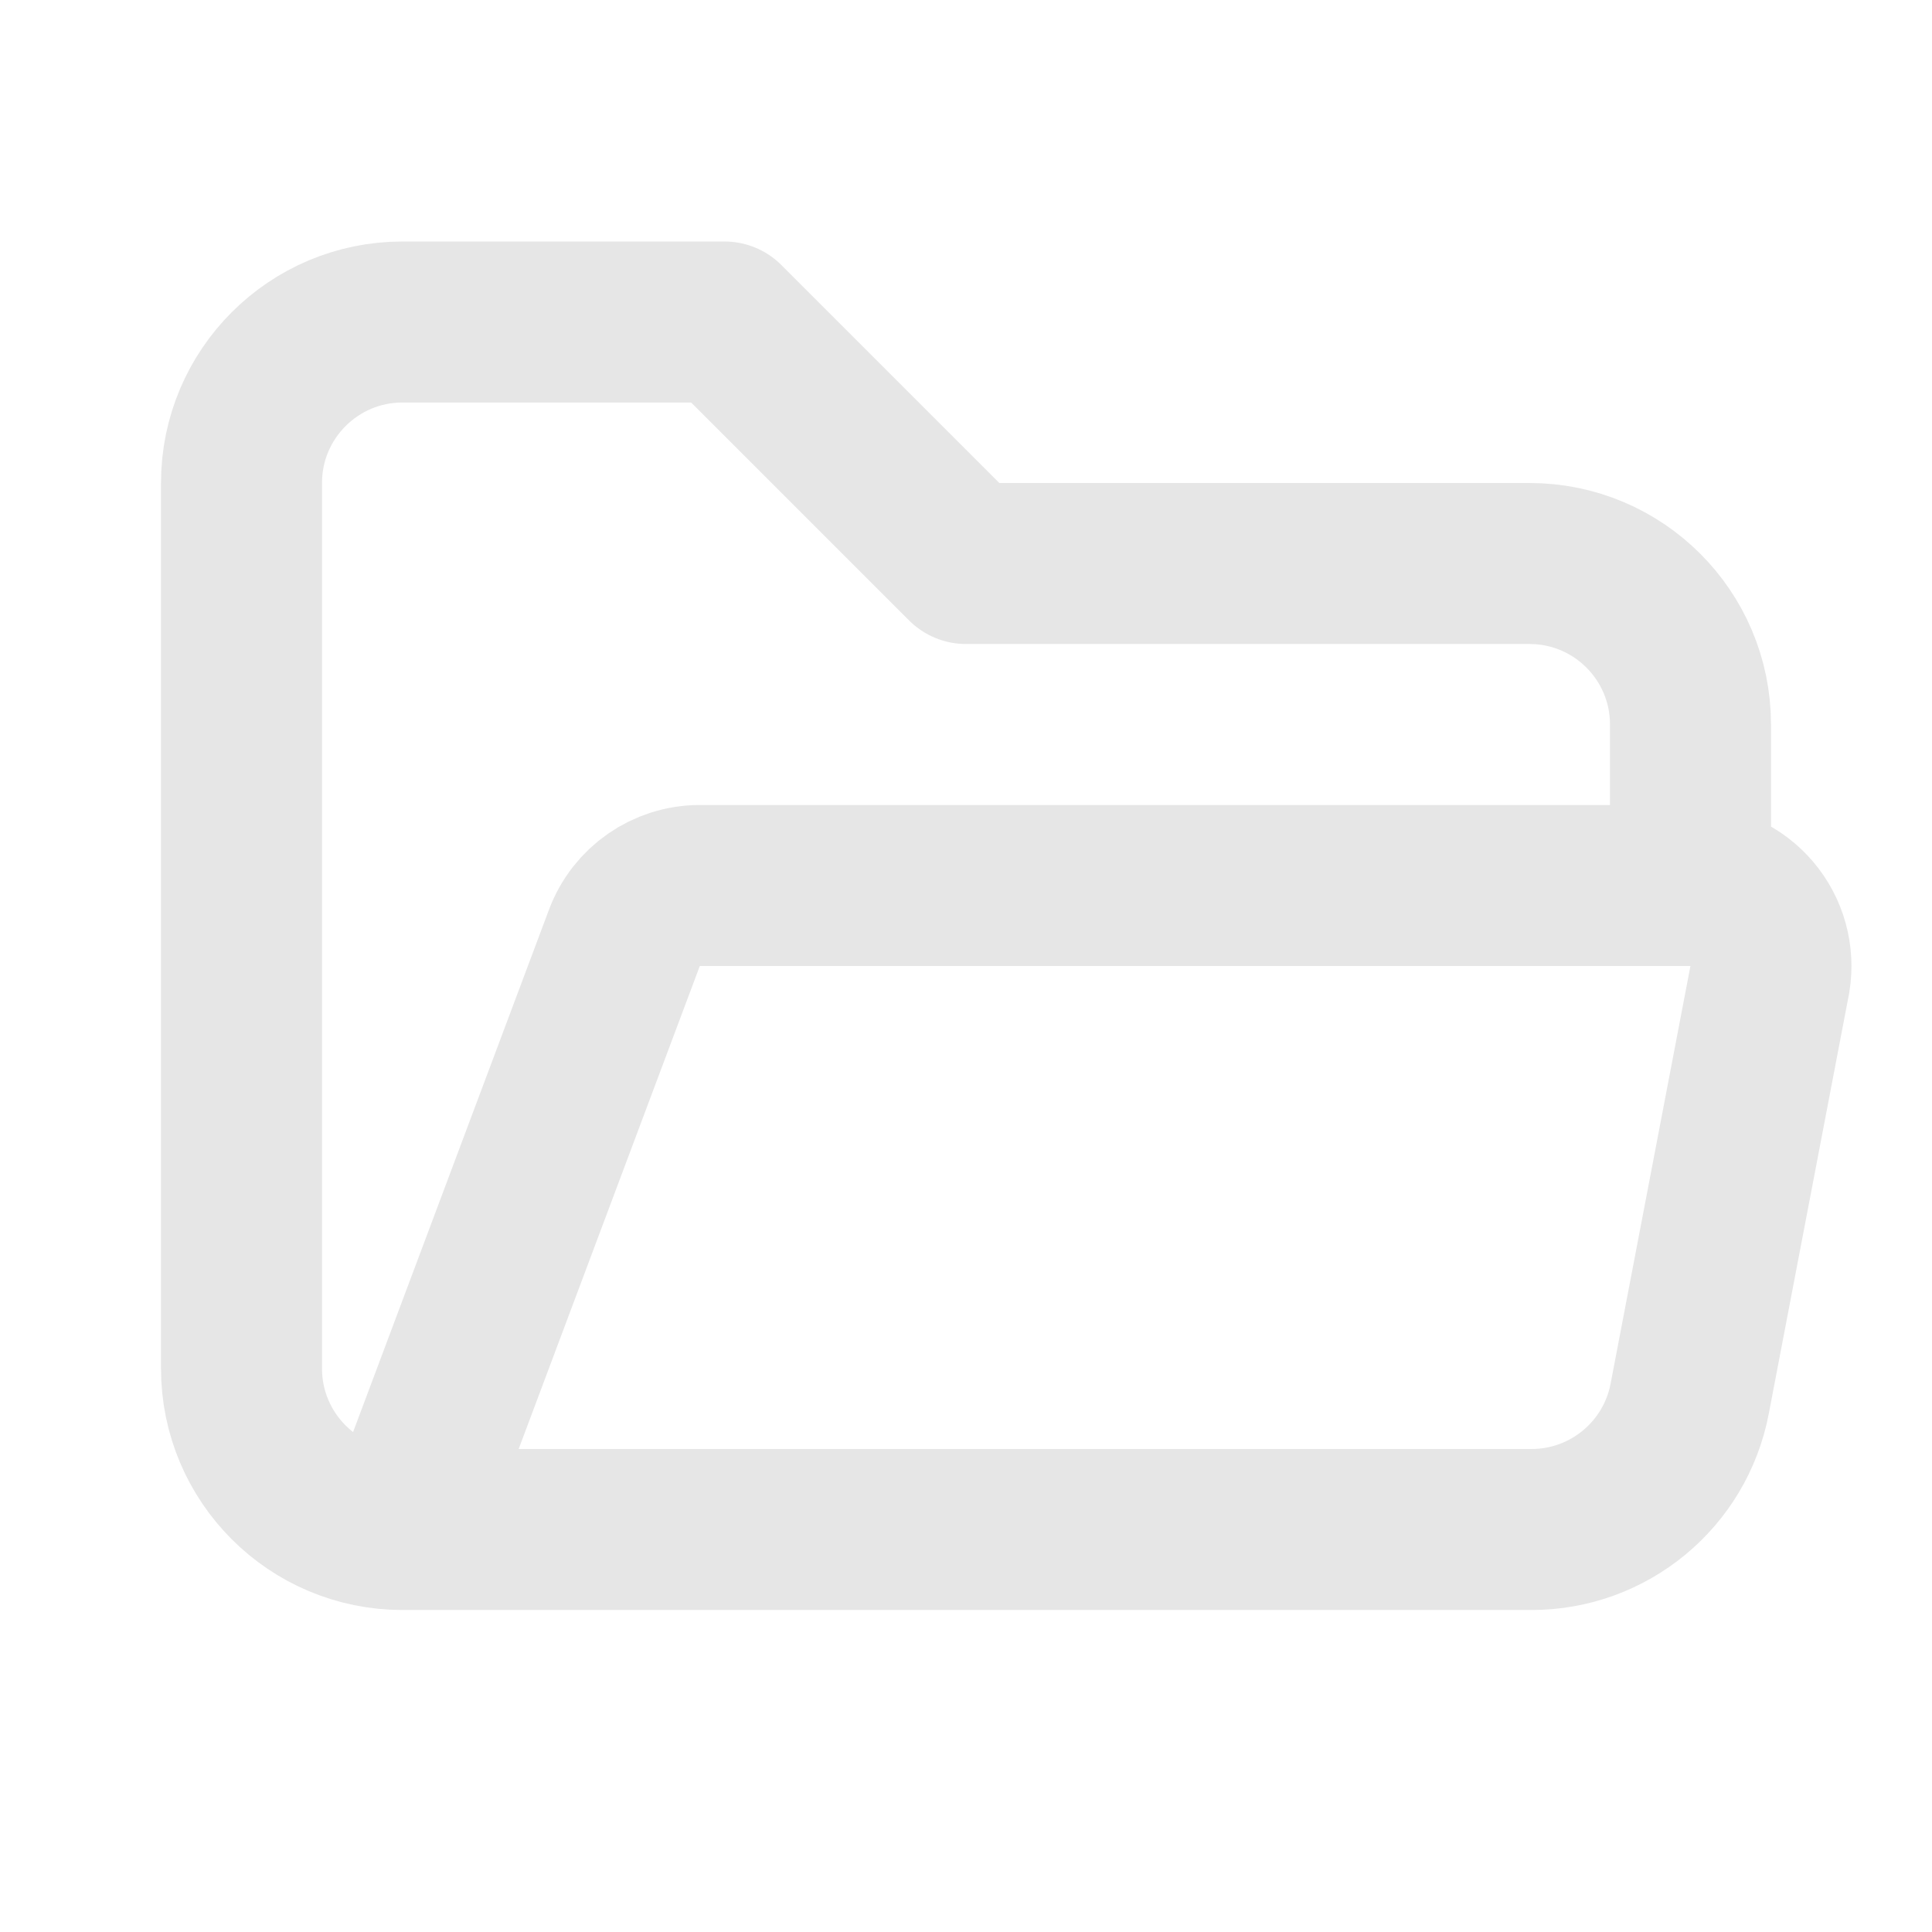
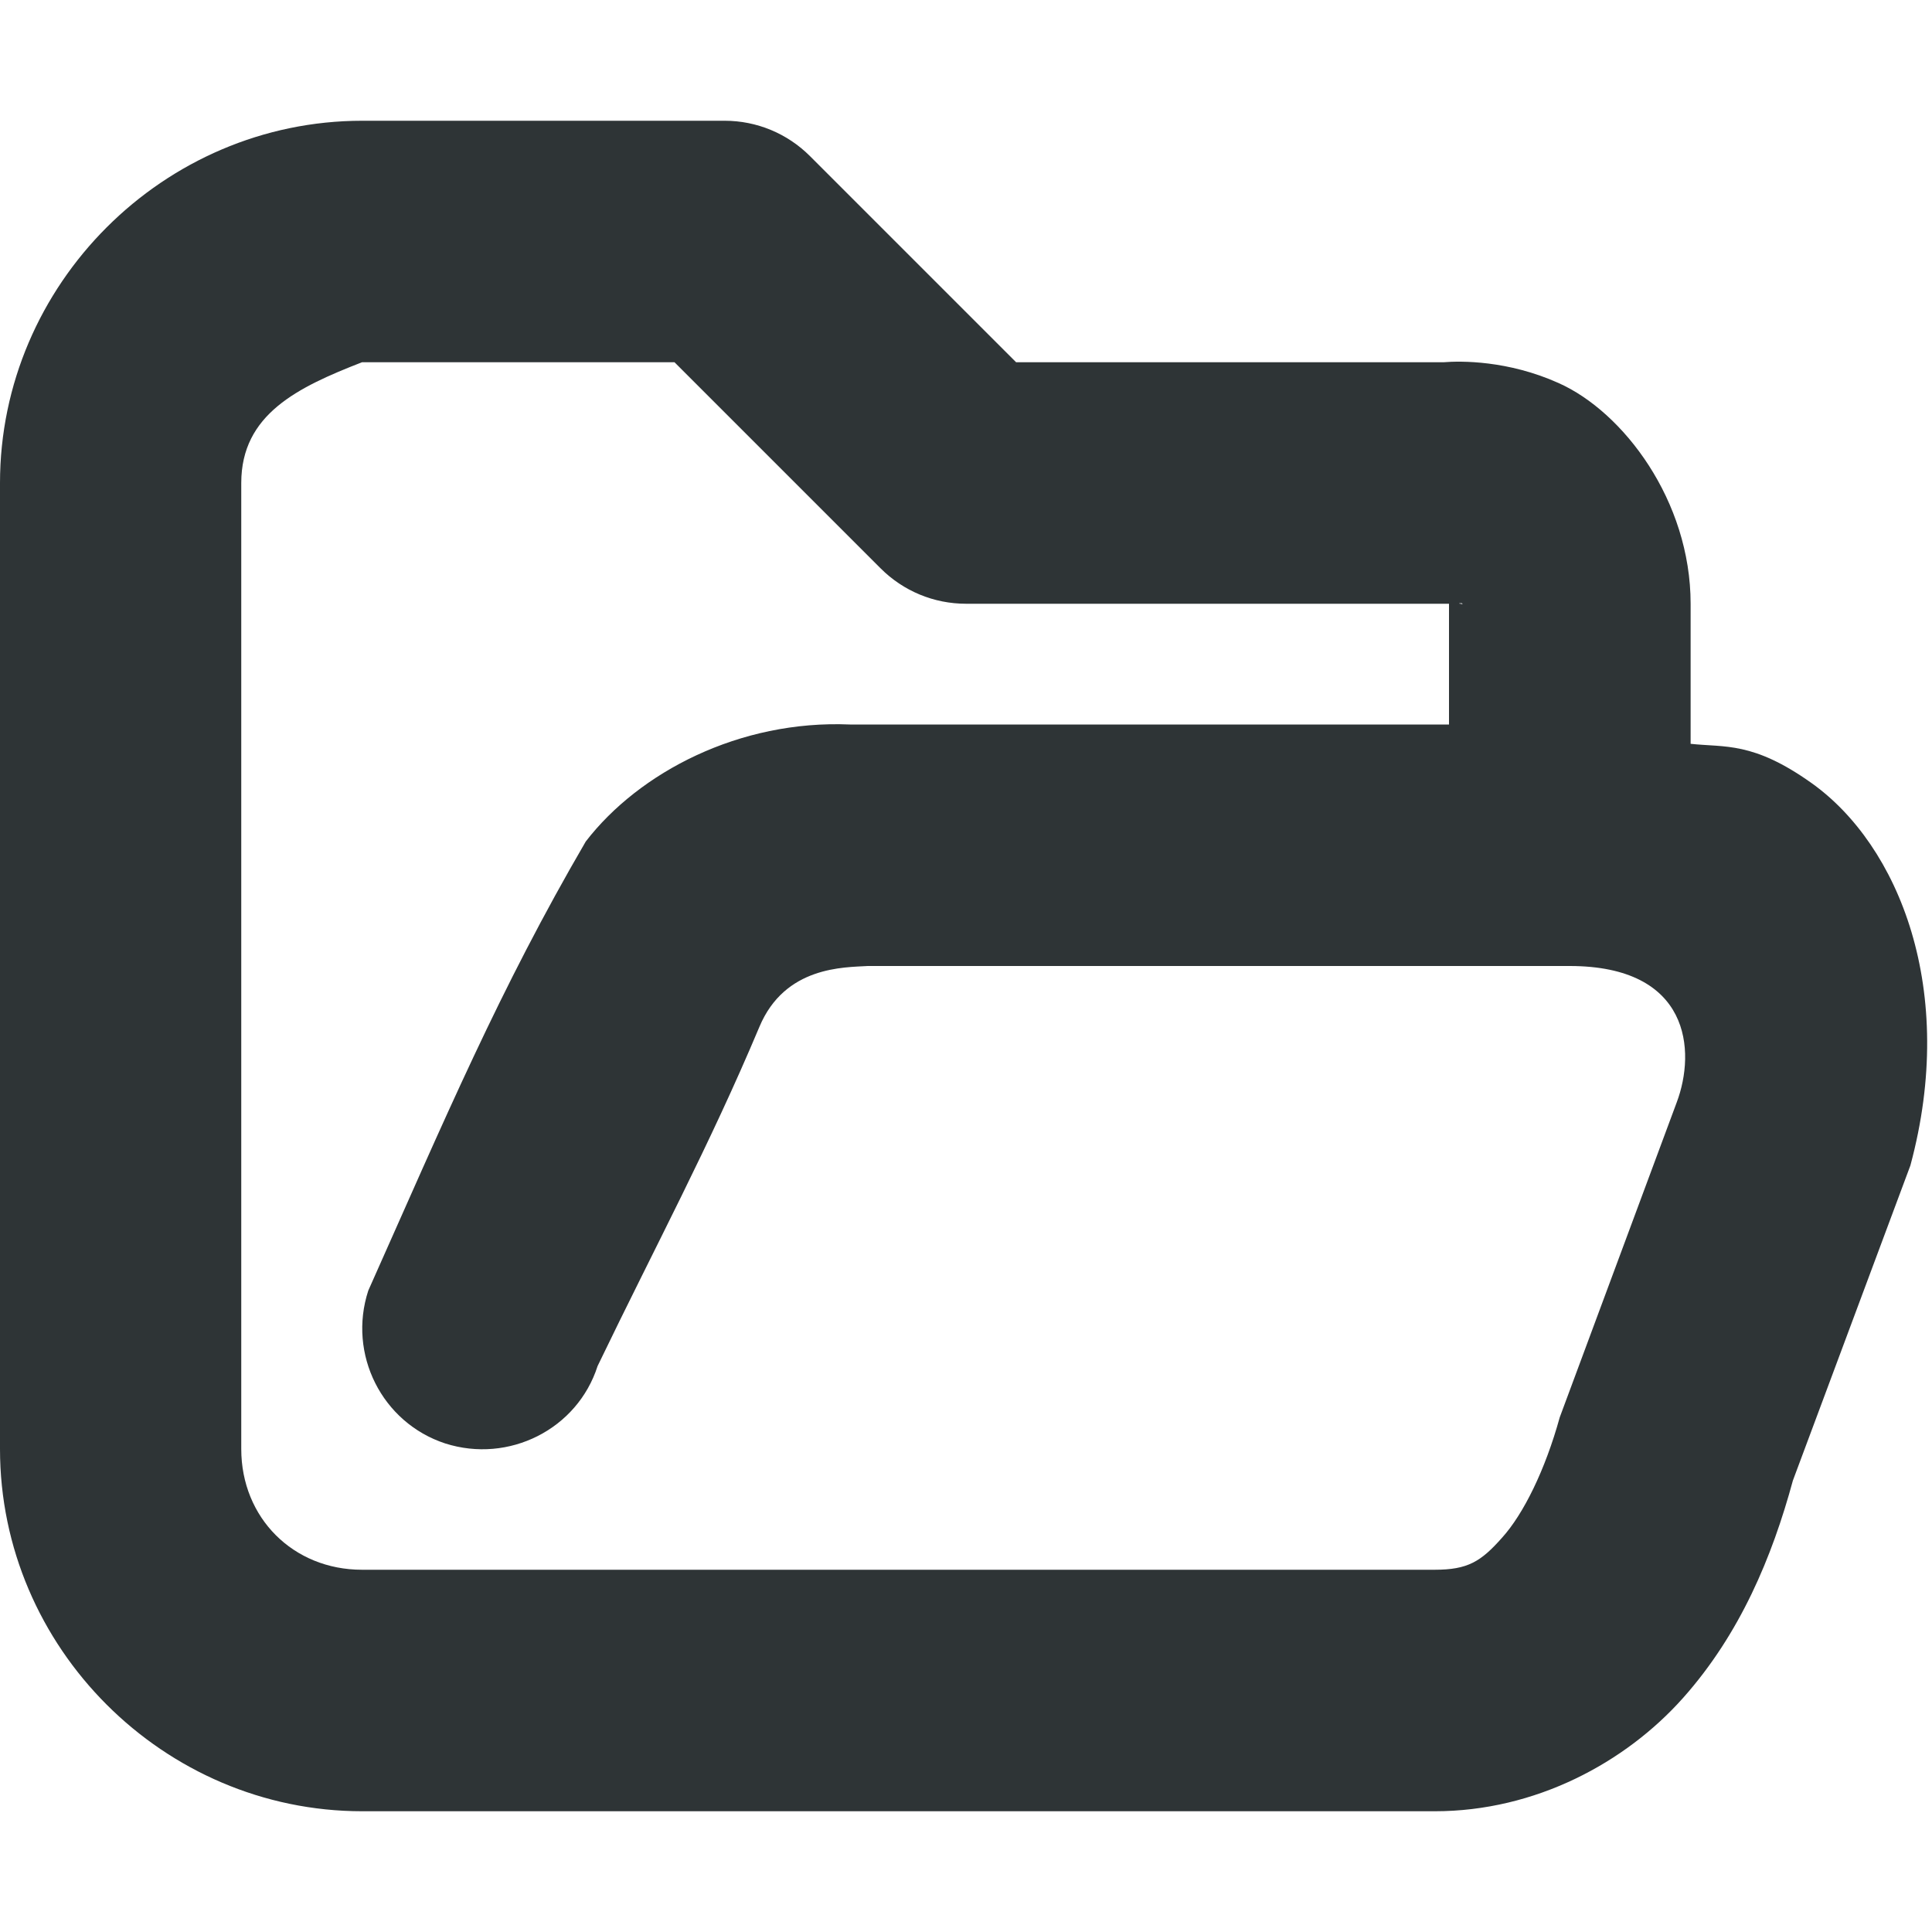
- <svg xmlns="http://www.w3.org/2000/svg" width="24" height="24" viewBox="0 0 24 24" fill="none" stroke="#e6e6e6" stroke-width="2" stroke-linecap="round" stroke-linejoin="round">
-   <path d="M5 19l2.757 -7.351a1 1 0 0 1 .936 -.649h12.307a1 1 0 0 1 .986 1.164l-.996 5.211a2 2 0 0 1 -1.964 1.625h-14.026a2 2 0 0 1 -2 -2v-11a2 2 0 0 1 2 -2h4l3 3h7a2 2 0 0 1 2 2v2" />
+ <svg xmlns="http://www.w3.org/2000/svg" height="16px" viewBox="0 0 16 16" width="16px">
+   <path d="m 3 1 c -1.645 0 -3 1.355 -3 3 v 8 c 0 1.645 1.355 3 3 3 h 8.883 c 0.832 0 1.578 -0.402 2.055 -0.938 c 0.473 -0.531 0.738 -1.168 0.91 -1.801 l 0.973 -2.609 c 0.391 -1.449 -0.094 -2.652 -0.82 -3.168 c -0.484 -0.344 -0.715 -0.293 -1 -0.324 v -1.16 c 0 -0.855 -0.559 -1.59 -1.094 -1.828 c -0.418 -0.188 -0.809 -0.184 -0.953 -0.172 h -3.539 l -1.707 -1.707 c -0.188 -0.188 -0.441 -0.293 -0.707 -0.293 z m 0 2 h 2.586 l 1.707 1.707 c 0.188 0.188 0.441 0.293 0.707 0.293 h 4 v 1 h -5 h 0.039 c -0.914 -0.039 -1.746 0.395 -2.188 0.969 c -0.715 1.227 -1.16 2.281 -1.801 3.719 c -0.172 0.527 0.113 1.094 0.637 1.266 c 0.527 0.168 1.094 -0.117 1.262 -0.641 c 0.488 -1.012 0.922 -1.816 1.34 -2.809 c 0.211 -0.504 0.703 -0.492 0.898 -0.504 h 5.812 c 1 0 1.047 0.703 0.887 1.129 l -0.969 2.609 c -0.121 0.438 -0.301 0.801 -0.477 0.996 c -0.176 0.199 -0.285 0.266 -0.559 0.266 h -8.883 c -0.57 0 -1 -0.43 -1 -1 v -8 c 0 -0.57 0.469 -0.793 1 -1 z m 9.105 1.996 h 0.004 v 0.004 h 0.004 l -0.004 0.004 h -0.004 v -0.004 c -0.004 0 -0.008 0 -0.012 0 h -0.004 l -0.004 -0.004 z m 0 0" fill="#2e3436" />
</svg>
